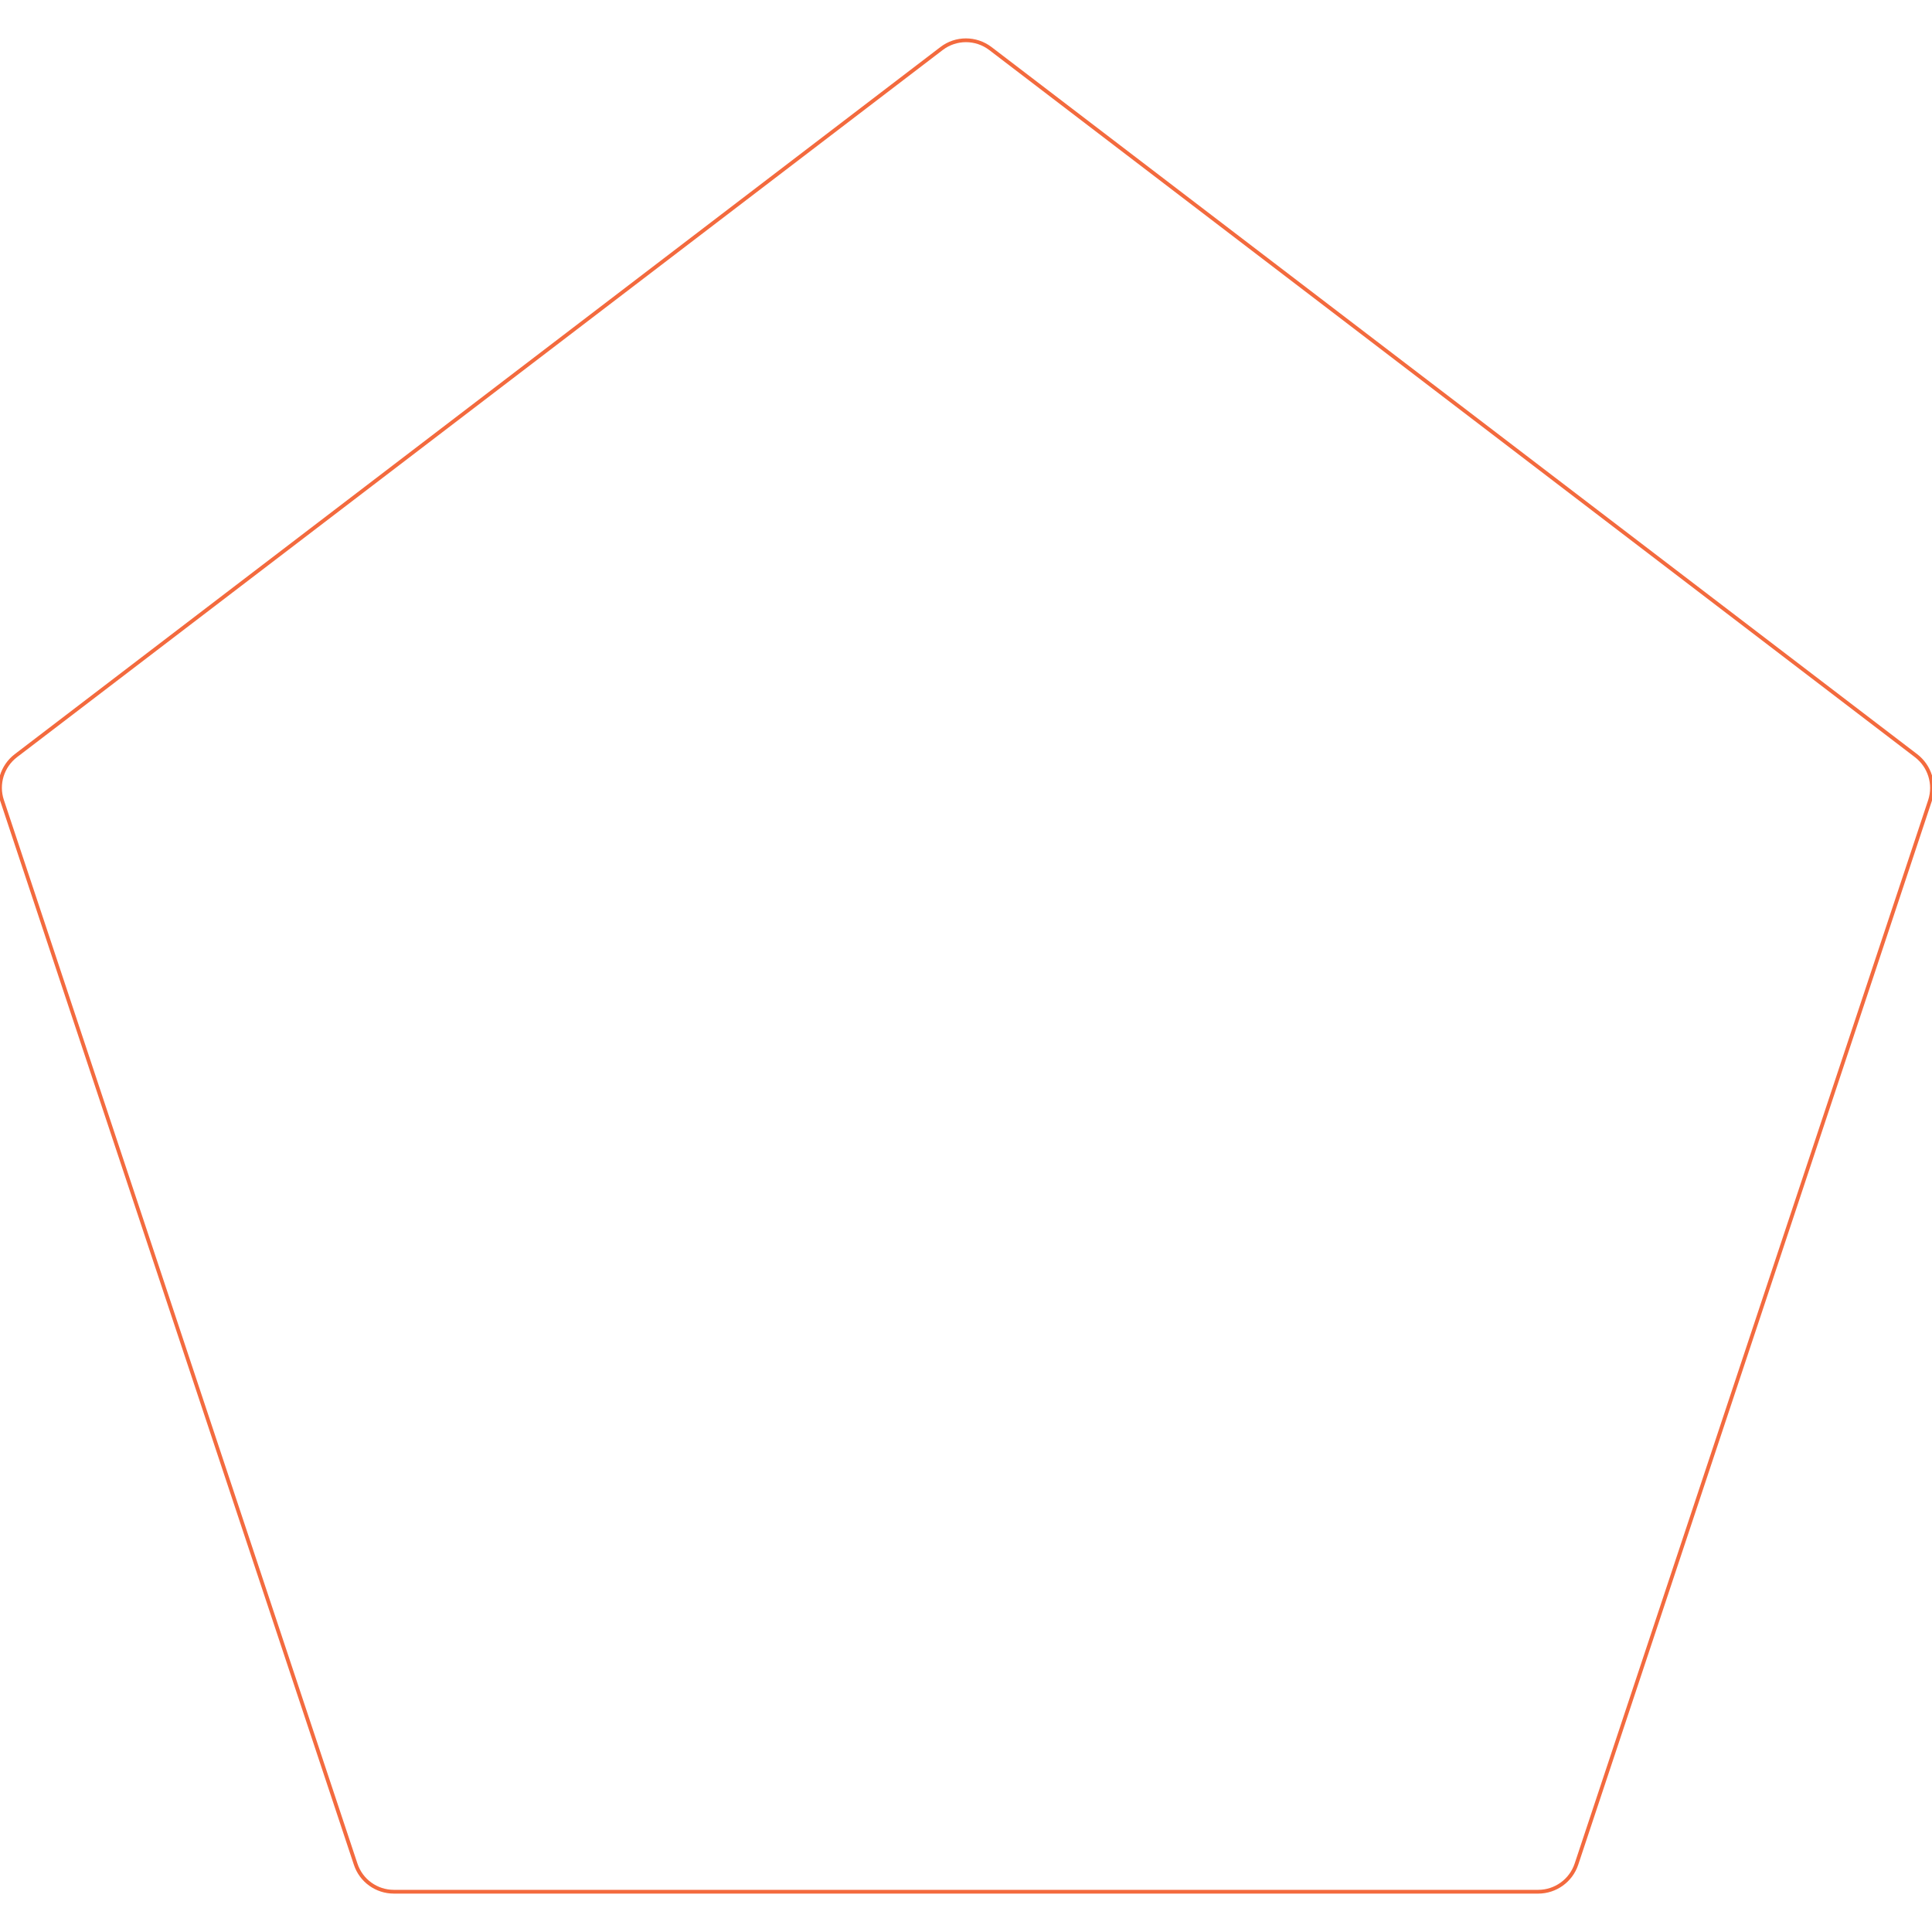
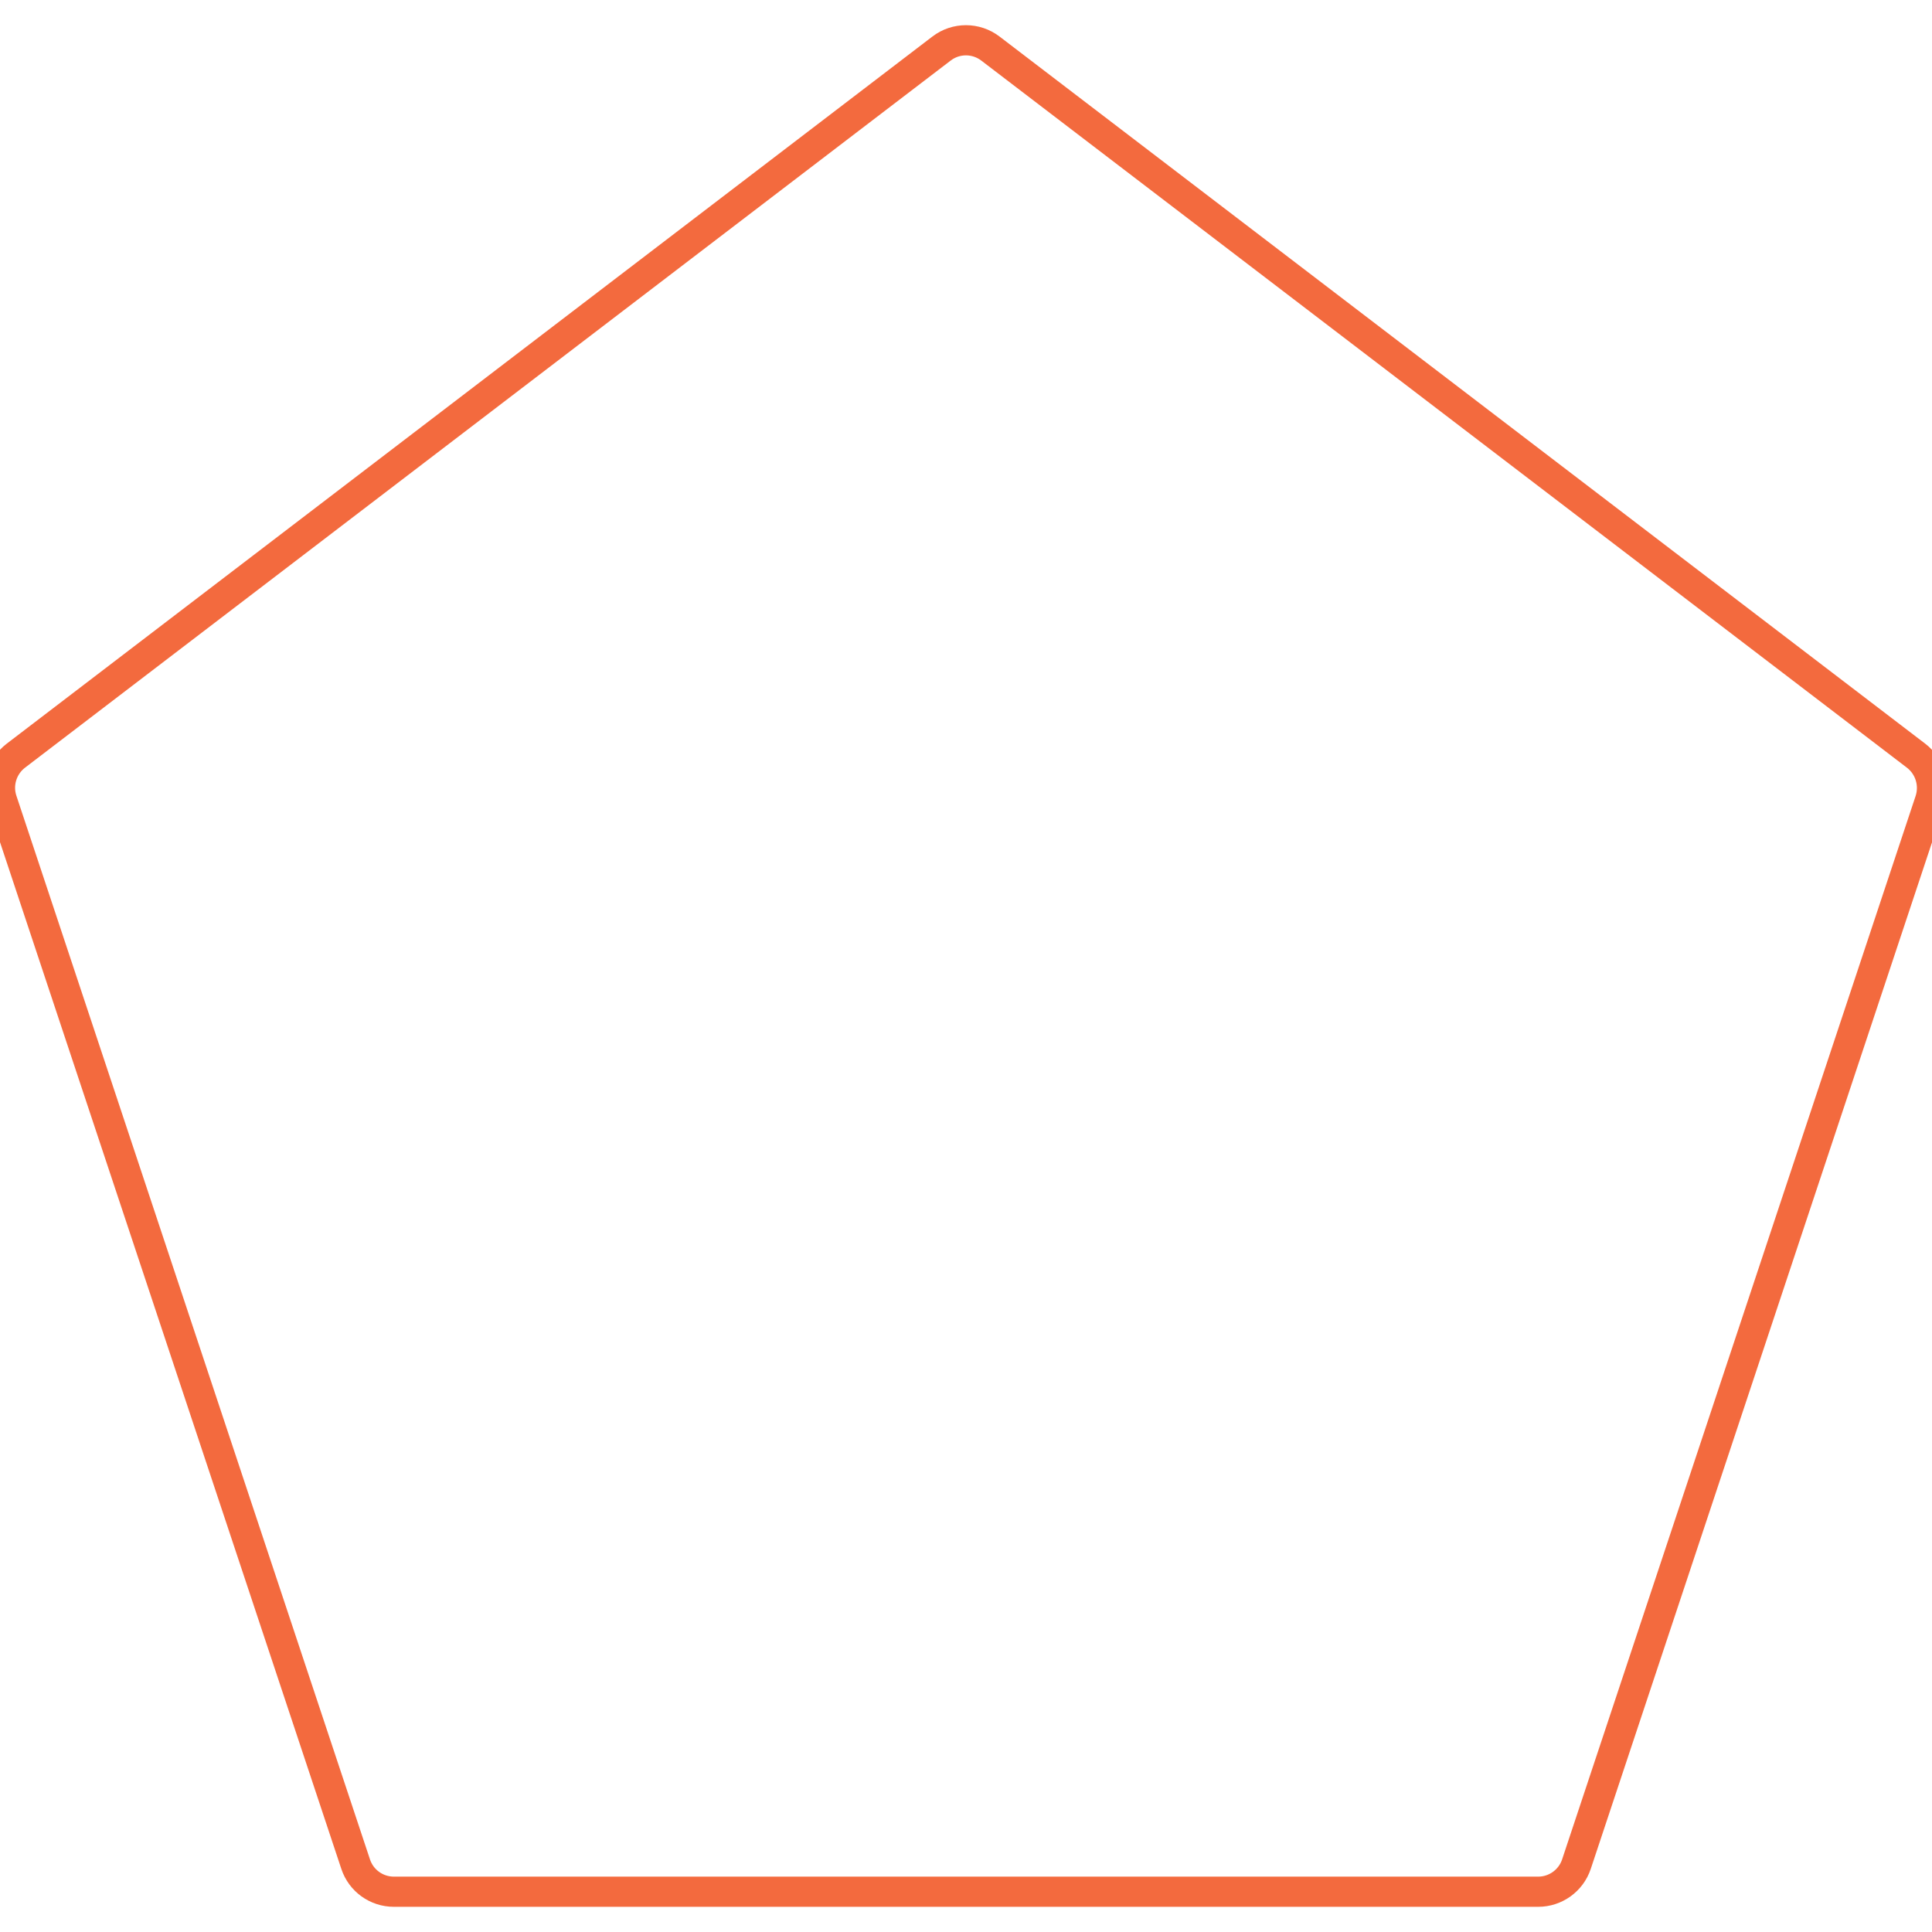
<svg xmlns="http://www.w3.org/2000/svg" version="1.1" id="Layer_1" x="0px" y="0px" viewBox="0 0 512.01 512.01" style="enable-background:new 0 0 512.01 512.01;" xml:space="preserve" fill="transparent">
  <g>
    <g>
-       <path d="M507.804,200.28L262.471,12.866c-3.84-2.923-9.131-2.923-12.949,0L4.188,200.28c-3.605,2.773-5.077,7.531-3.648,11.84    l93.717,281.92c1.451,4.373,5.525,7.296,10.133,7.296h303.253c4.587,0,8.683-2.944,10.133-7.296l93.717-281.92    C512.882,207.789,511.41,203.053,507.804,200.28z" stroke="#F36A3E" stroke-width="1" stroke-linecap="round" stroke-linejoin="round" />
+       <path d="M507.804,200.28L262.471,12.866c-3.84-2.923-9.131-2.923-12.949,0L4.188,200.28c-3.605,2.773-5.077,7.531-3.648,11.84    l93.717,281.92c1.451,4.373,5.525,7.296,10.133,7.296h303.253c4.587,0,8.683-2.944,10.133-7.296l93.717-281.92    C512.882,207.789,511.41,203.053,507.804,200.28z" stroke="#F36A3E" stroke-width="8" stroke-linecap="round" stroke-linejoin="round" />
    </g>
  </g>
  <g>
</g>
  <g>
</g>
  <g>
</g>
  <g>
</g>
  <g>
</g>
  <g>
</g>
  <g>
</g>
  <g>
</g>
  <g>
</g>
  <g>
</g>
  <g>
</g>
  <g>
</g>
  <g>
</g>
  <g>
</g>
  <g>
</g>
</svg>
